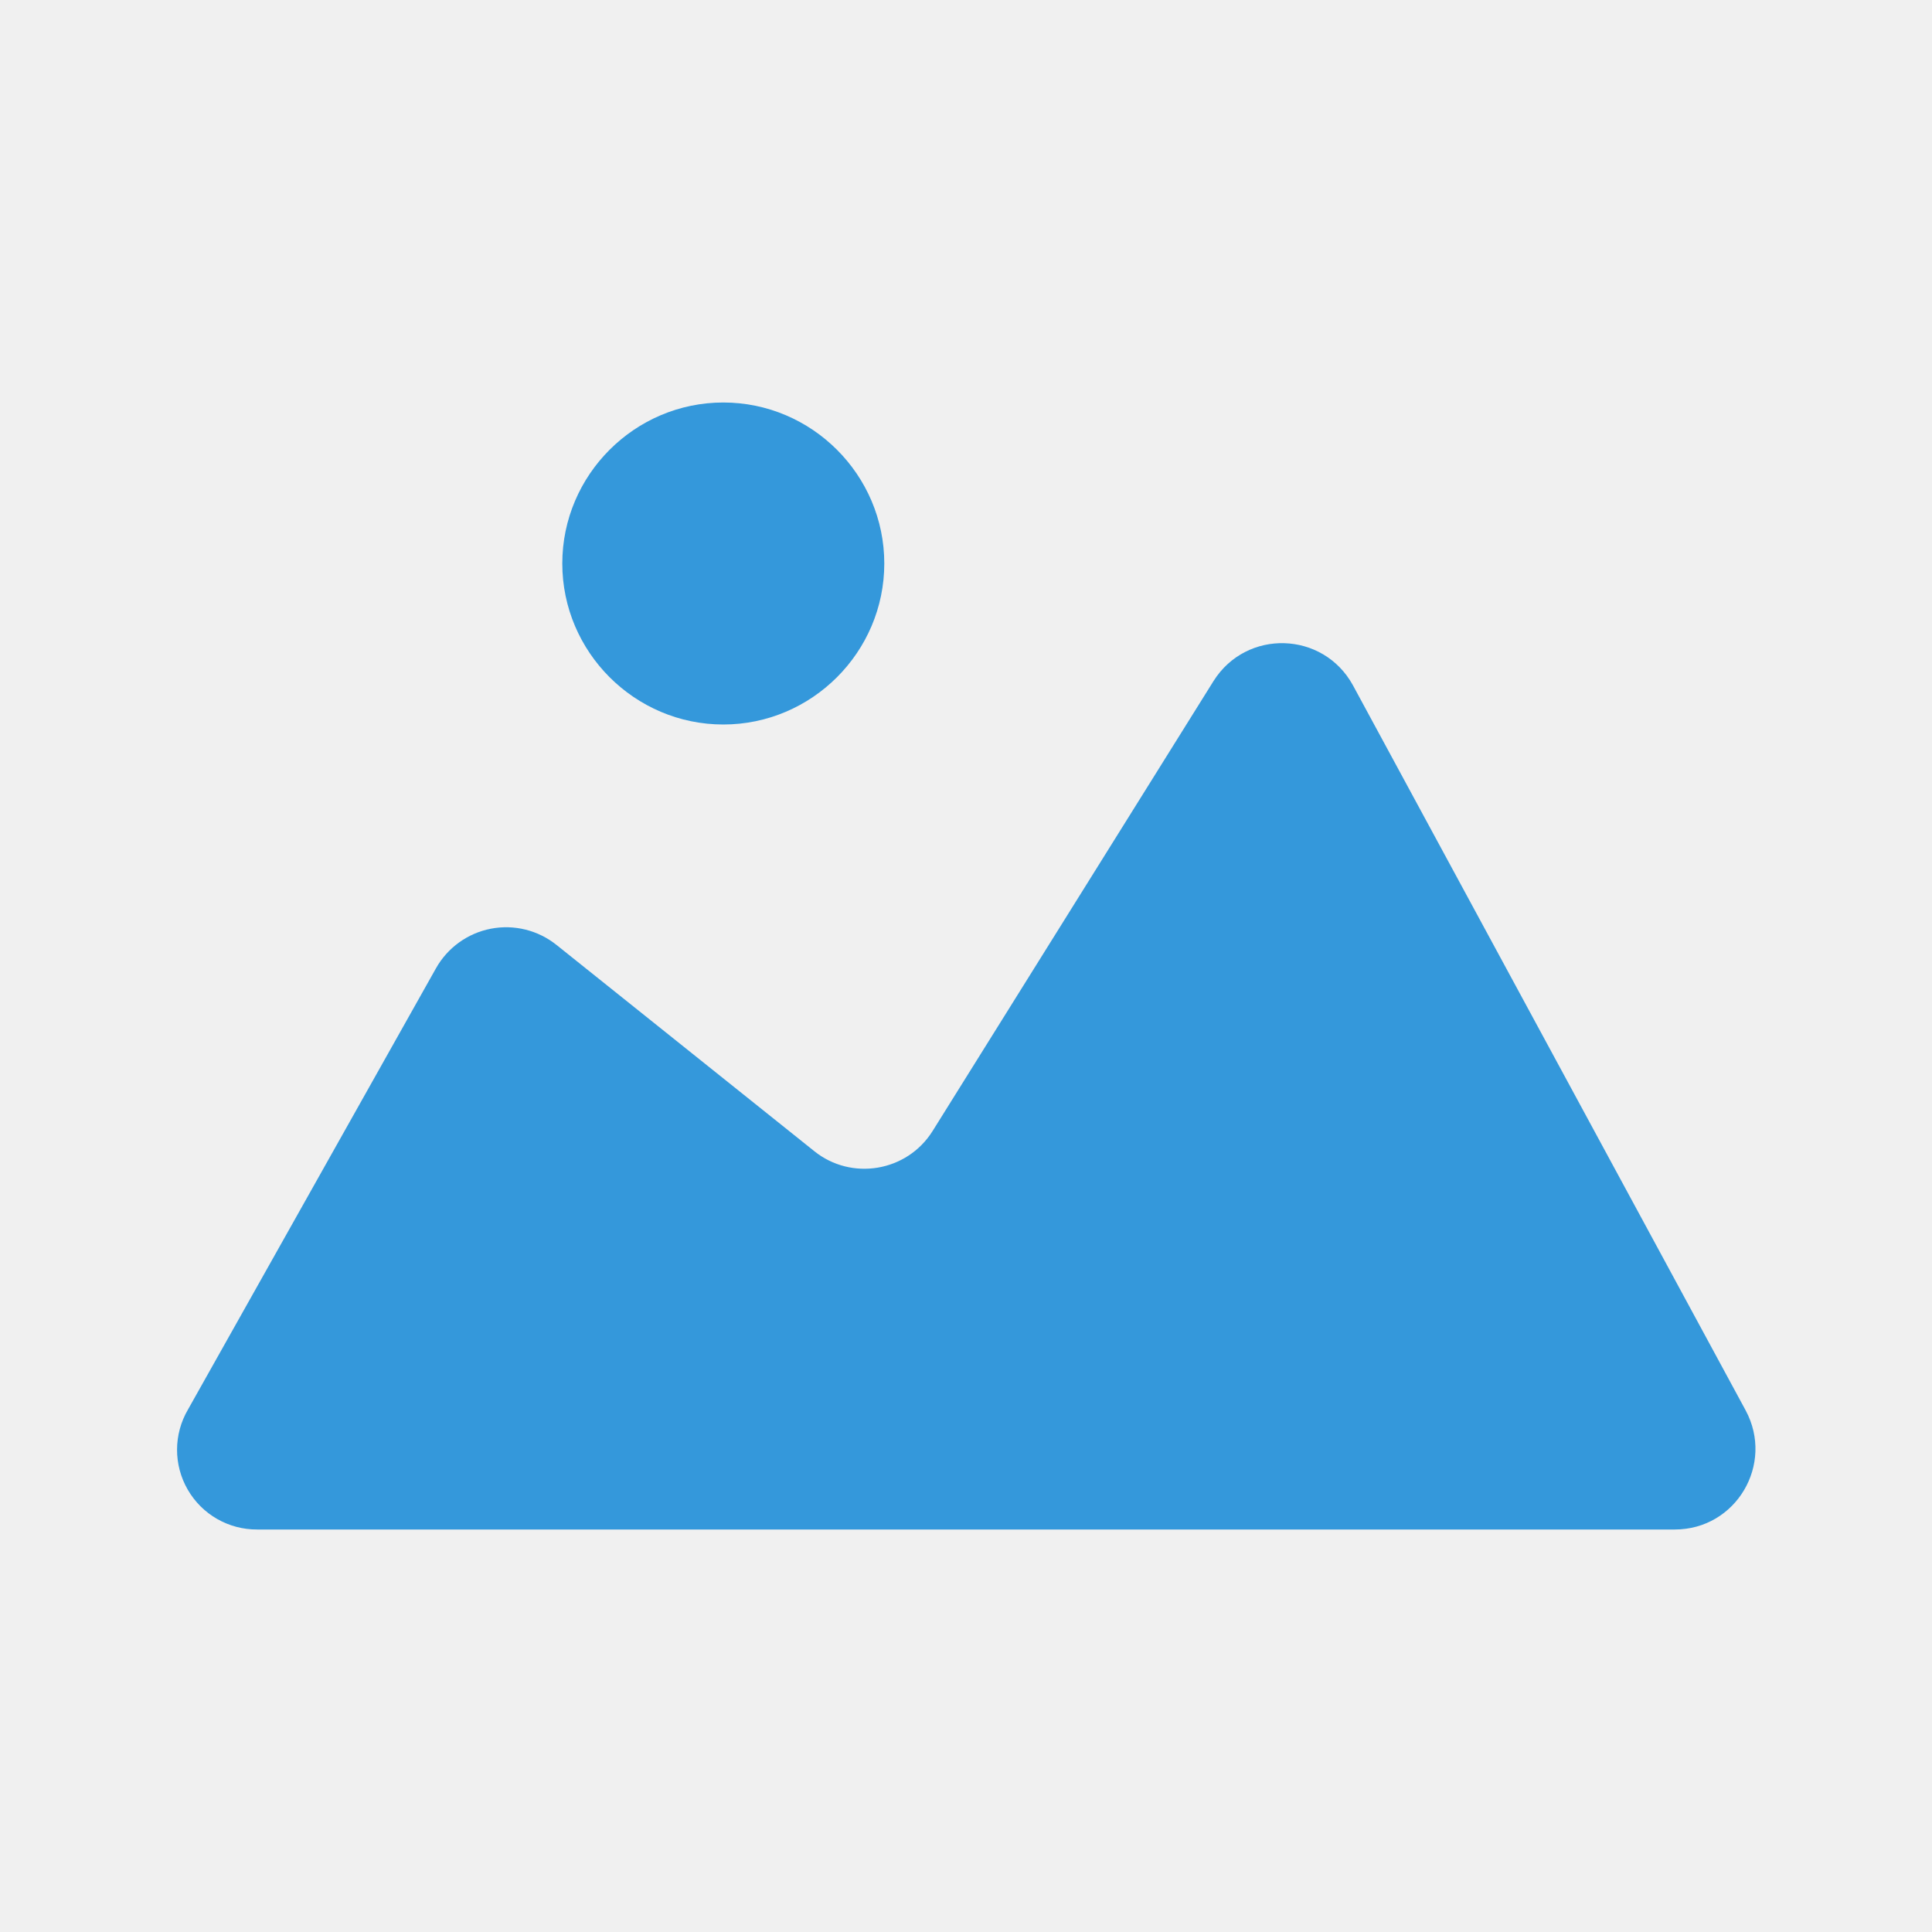
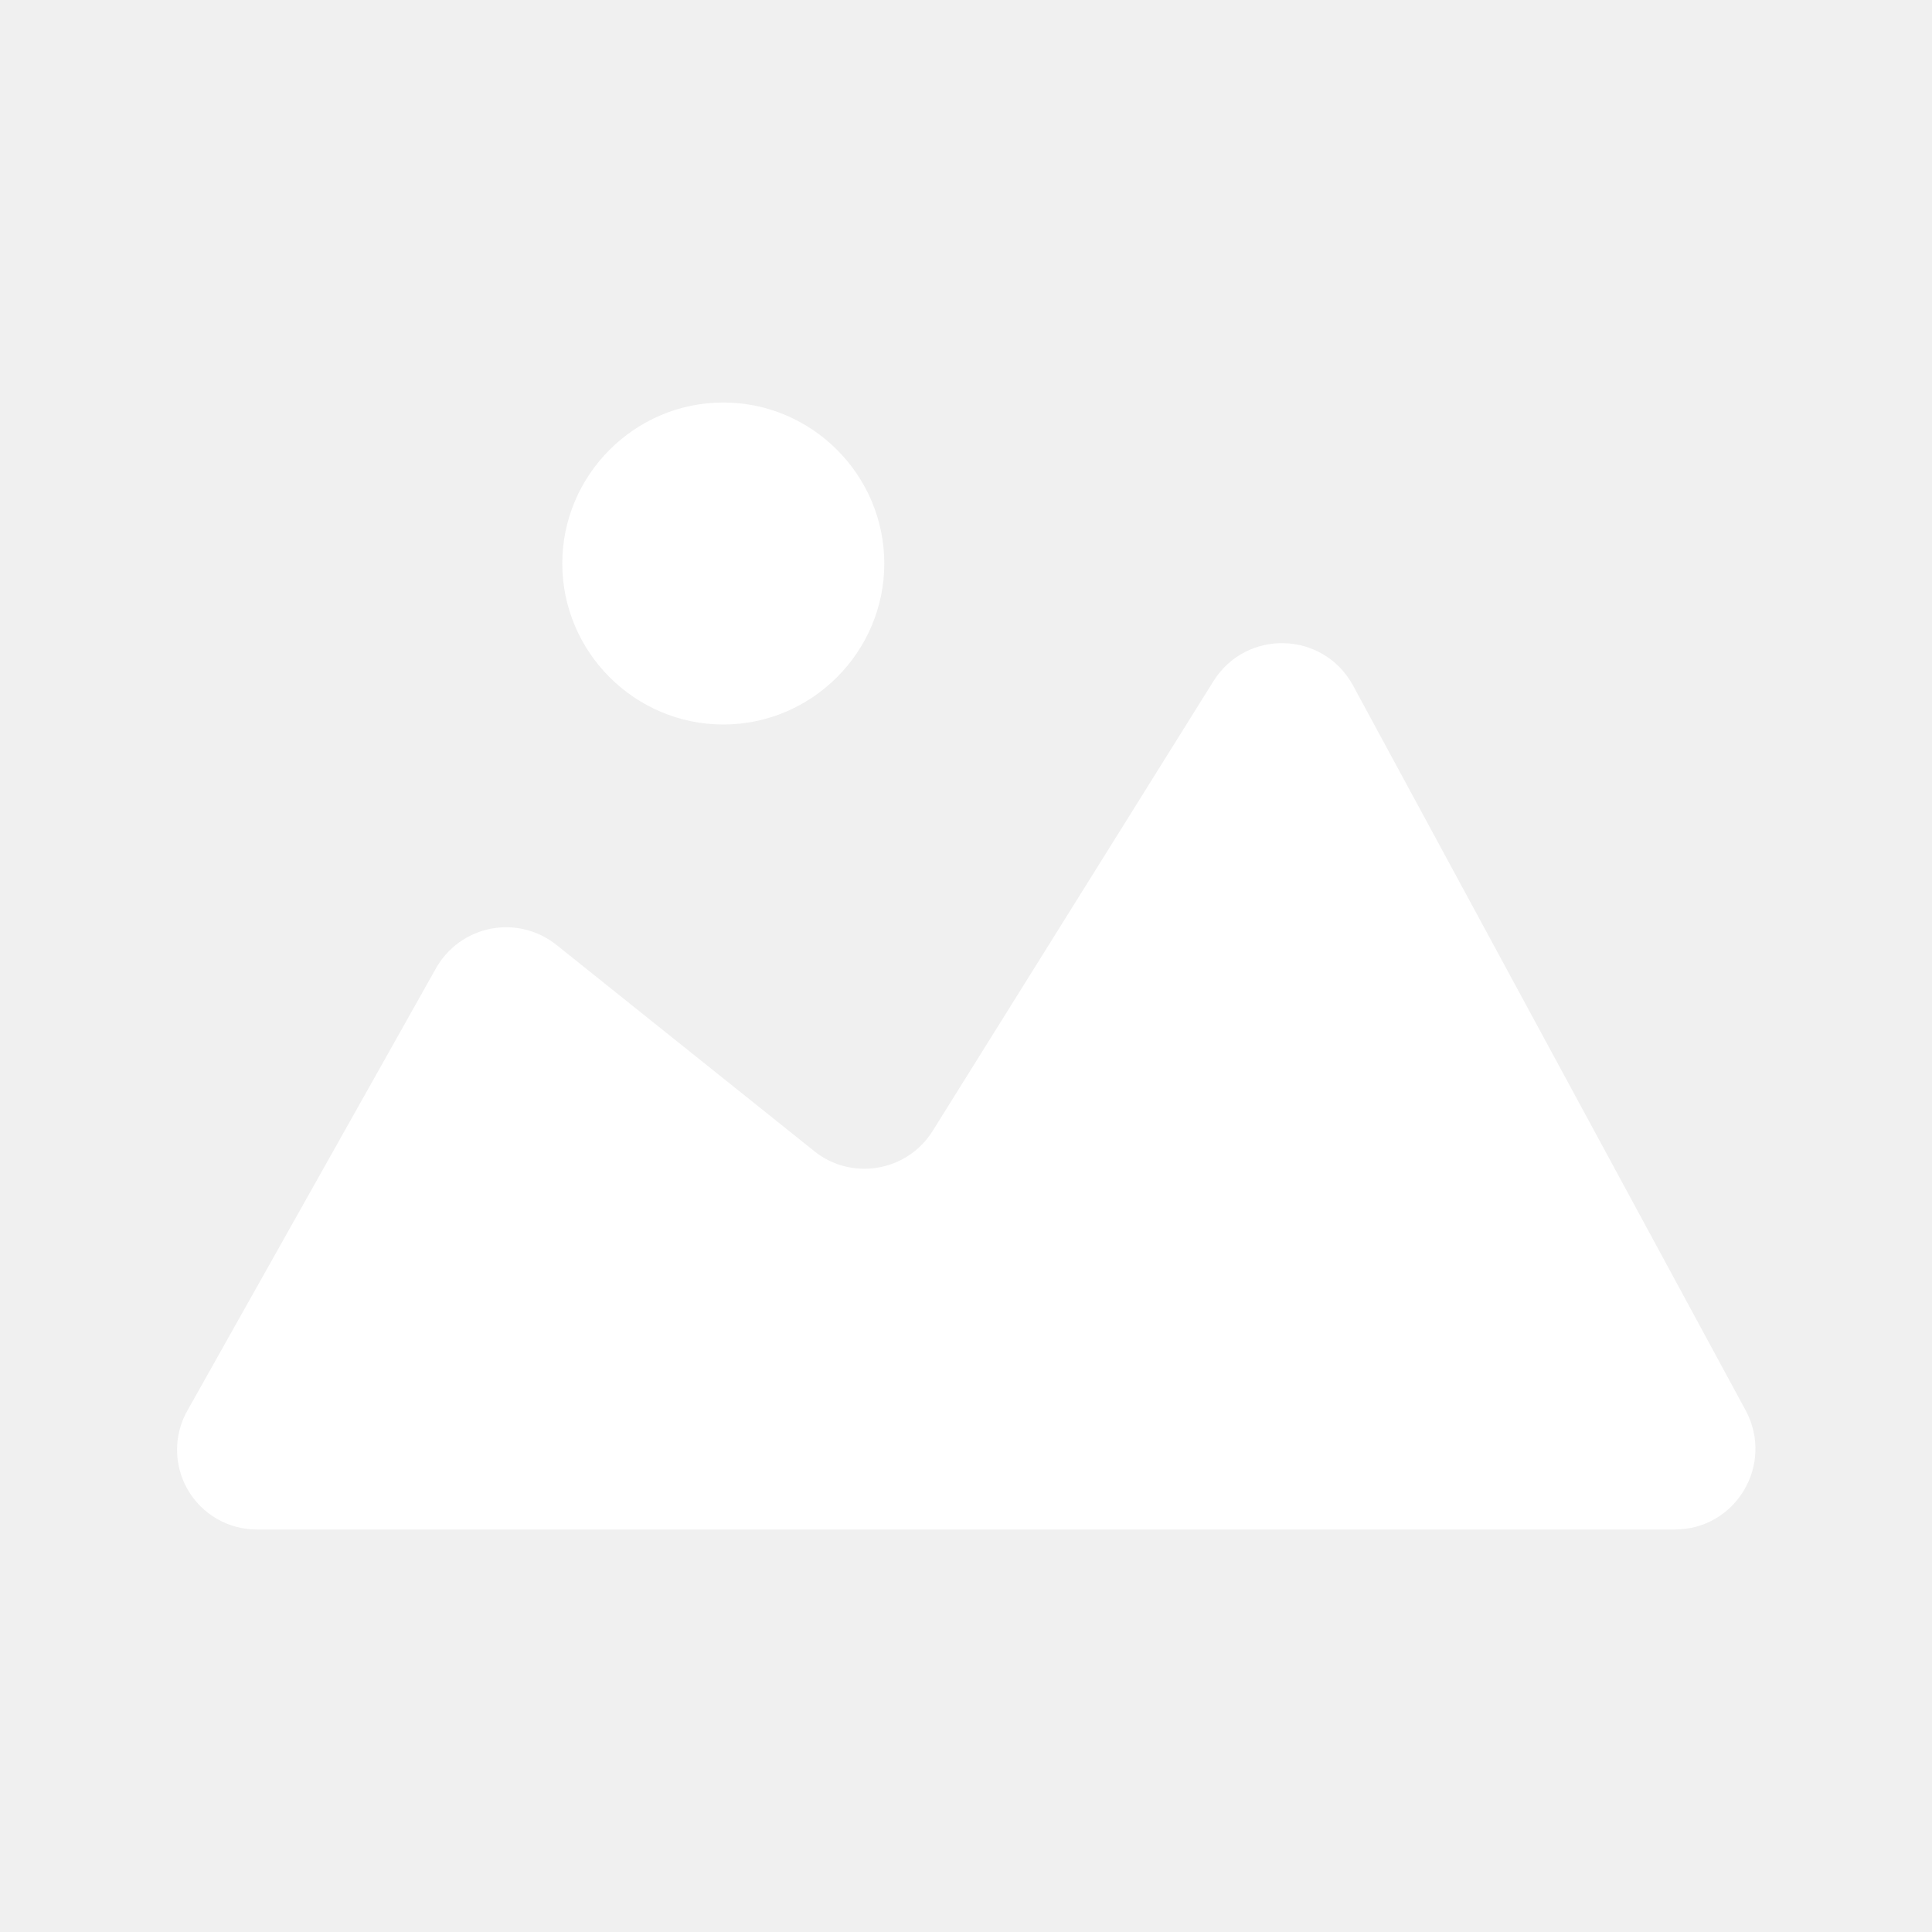
- <svg xmlns="http://www.w3.org/2000/svg" style="fill: #3498db" viewBox="0 0 24 24" width="28" height="28">
+ <svg xmlns="http://www.w3.org/2000/svg" style="fill: #fff" viewBox="0 0 24 24" width="28" height="28">
  <path d="M10.985 7c0 1.1-.9 2-2 2s-2-.9-2-2 .9-2 2-2 2 .9 2 2zm.6 7.05 3.49-5.59c.41-.65 1.36-.62 1.73.05l4.88 9.01c.36.67-.12 1.48-.88 1.48H3.195a.99.99 0 0 1-.86-1.49l3.08-5.48a1 1 0 0 1 1.5-.29l3.2 2.56c.46.37 1.15.26 1.47-.25z" />
</svg>
